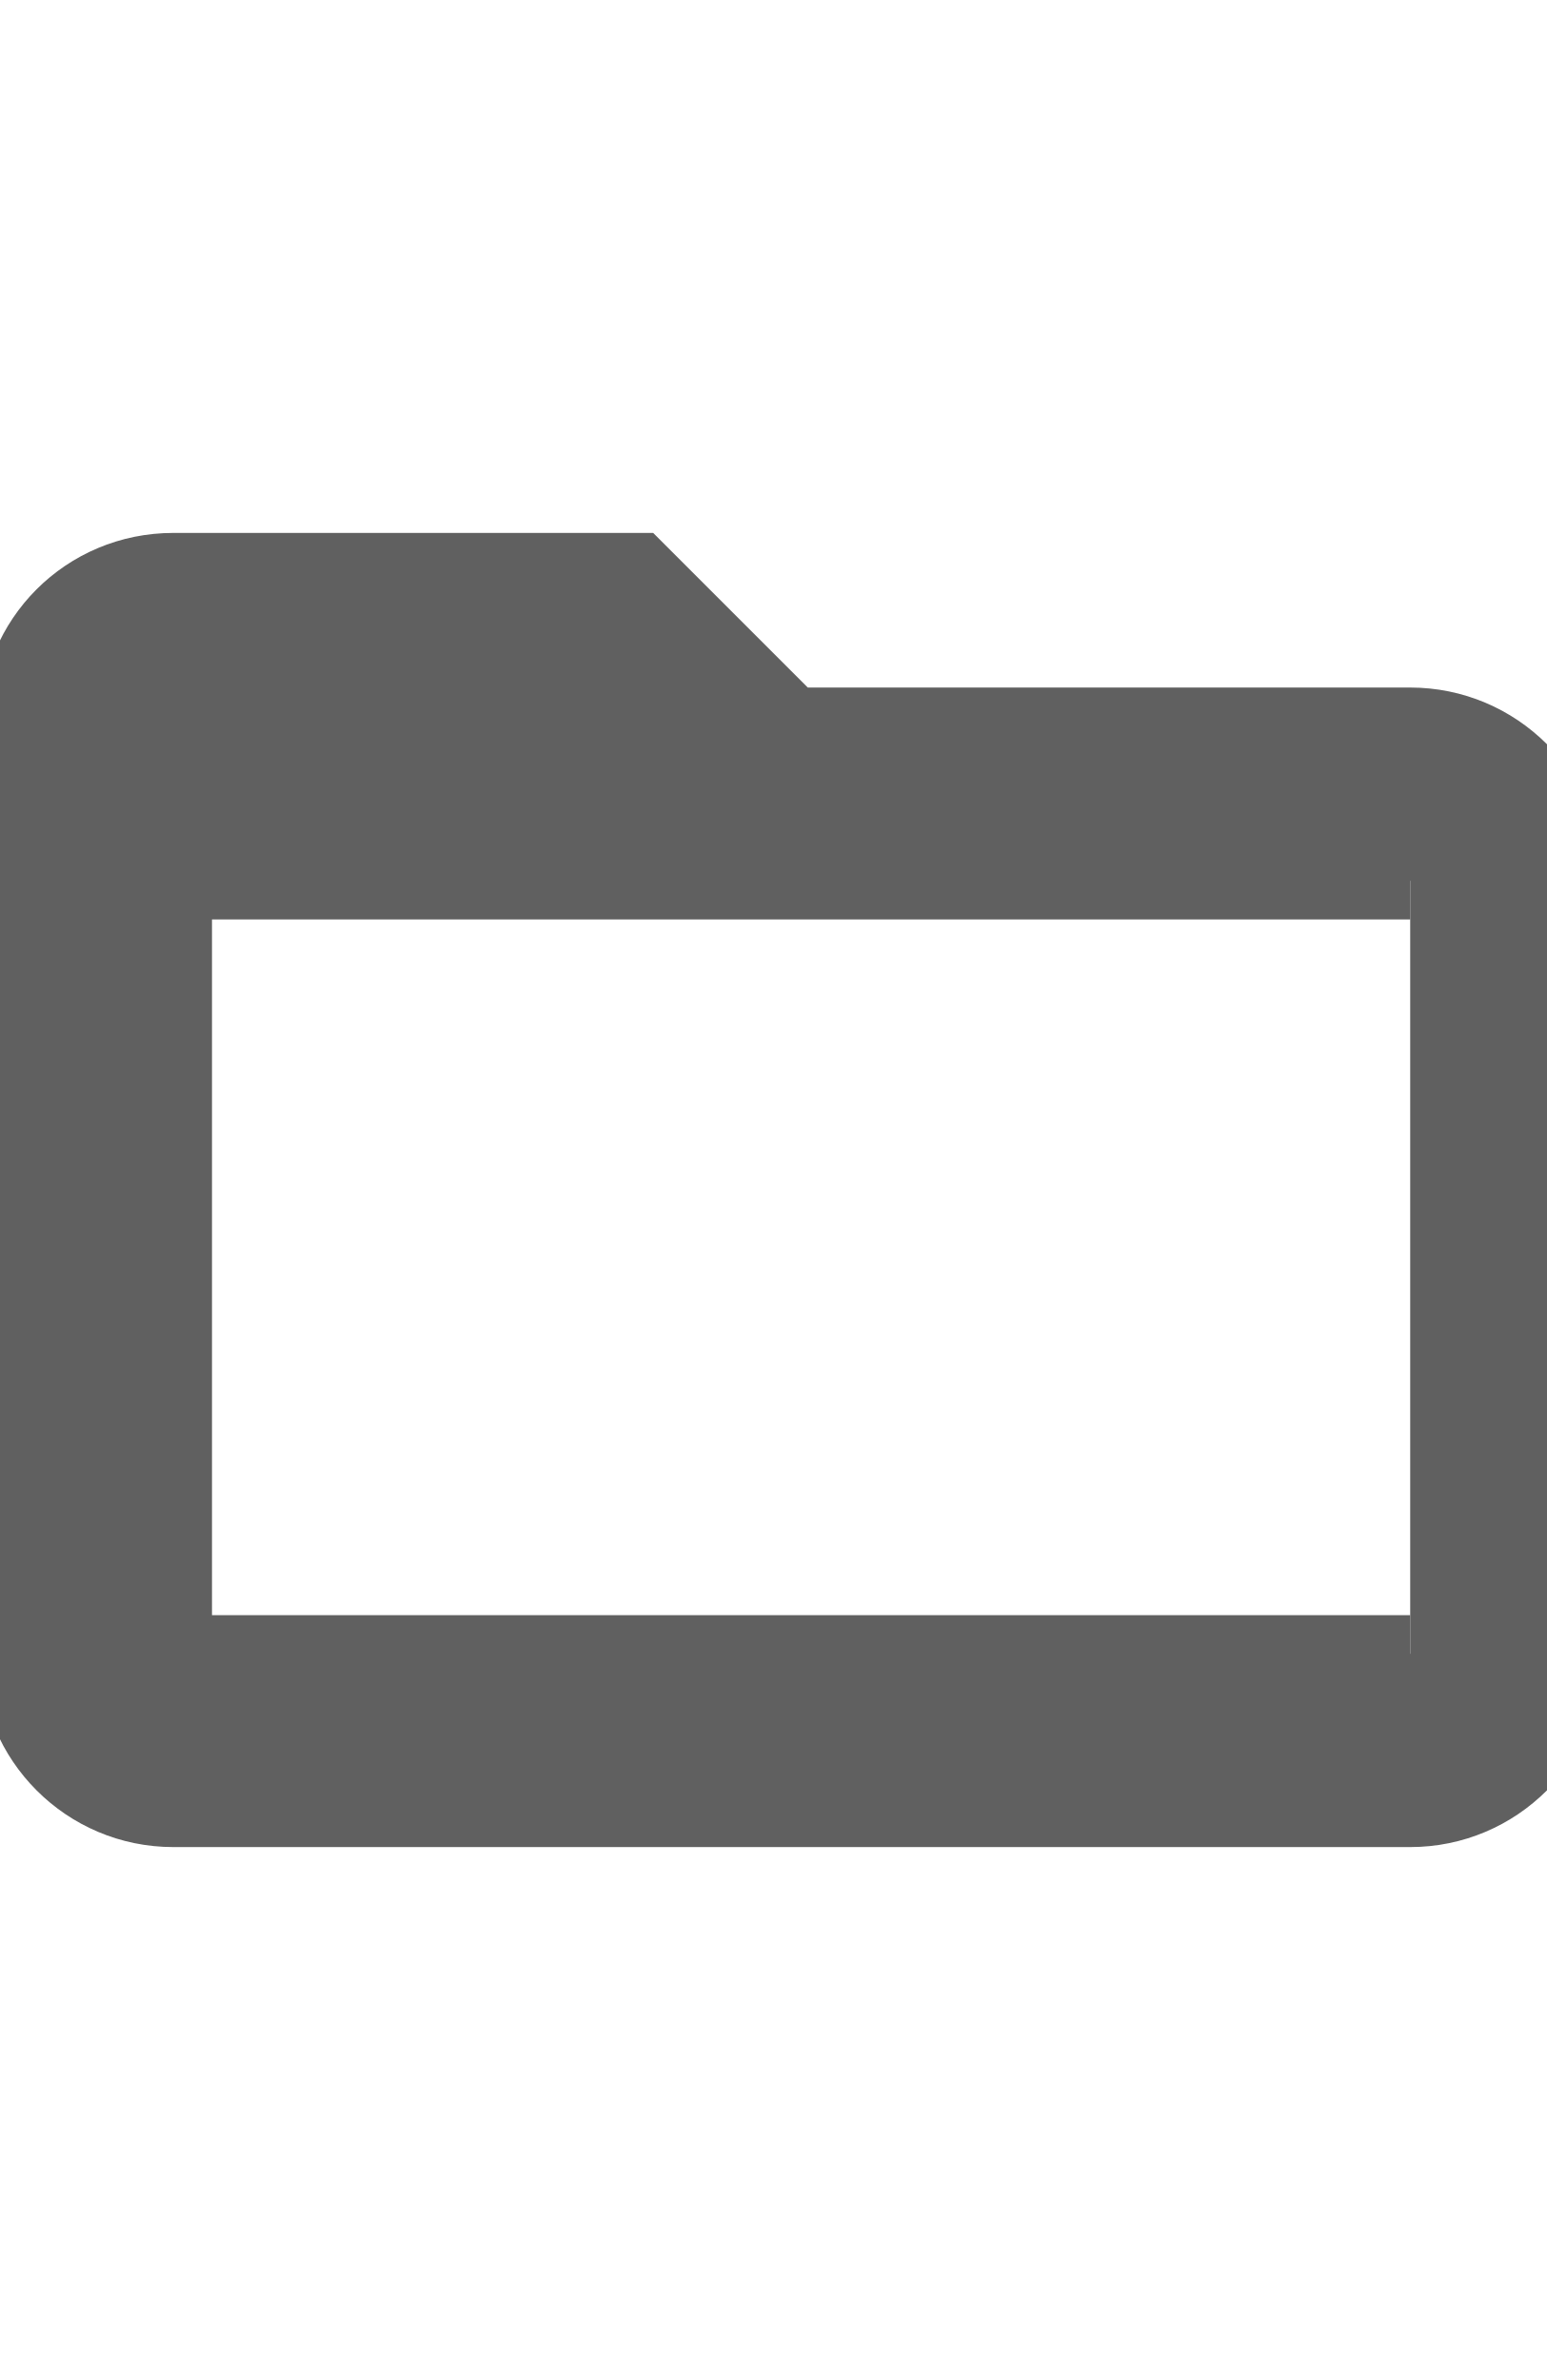
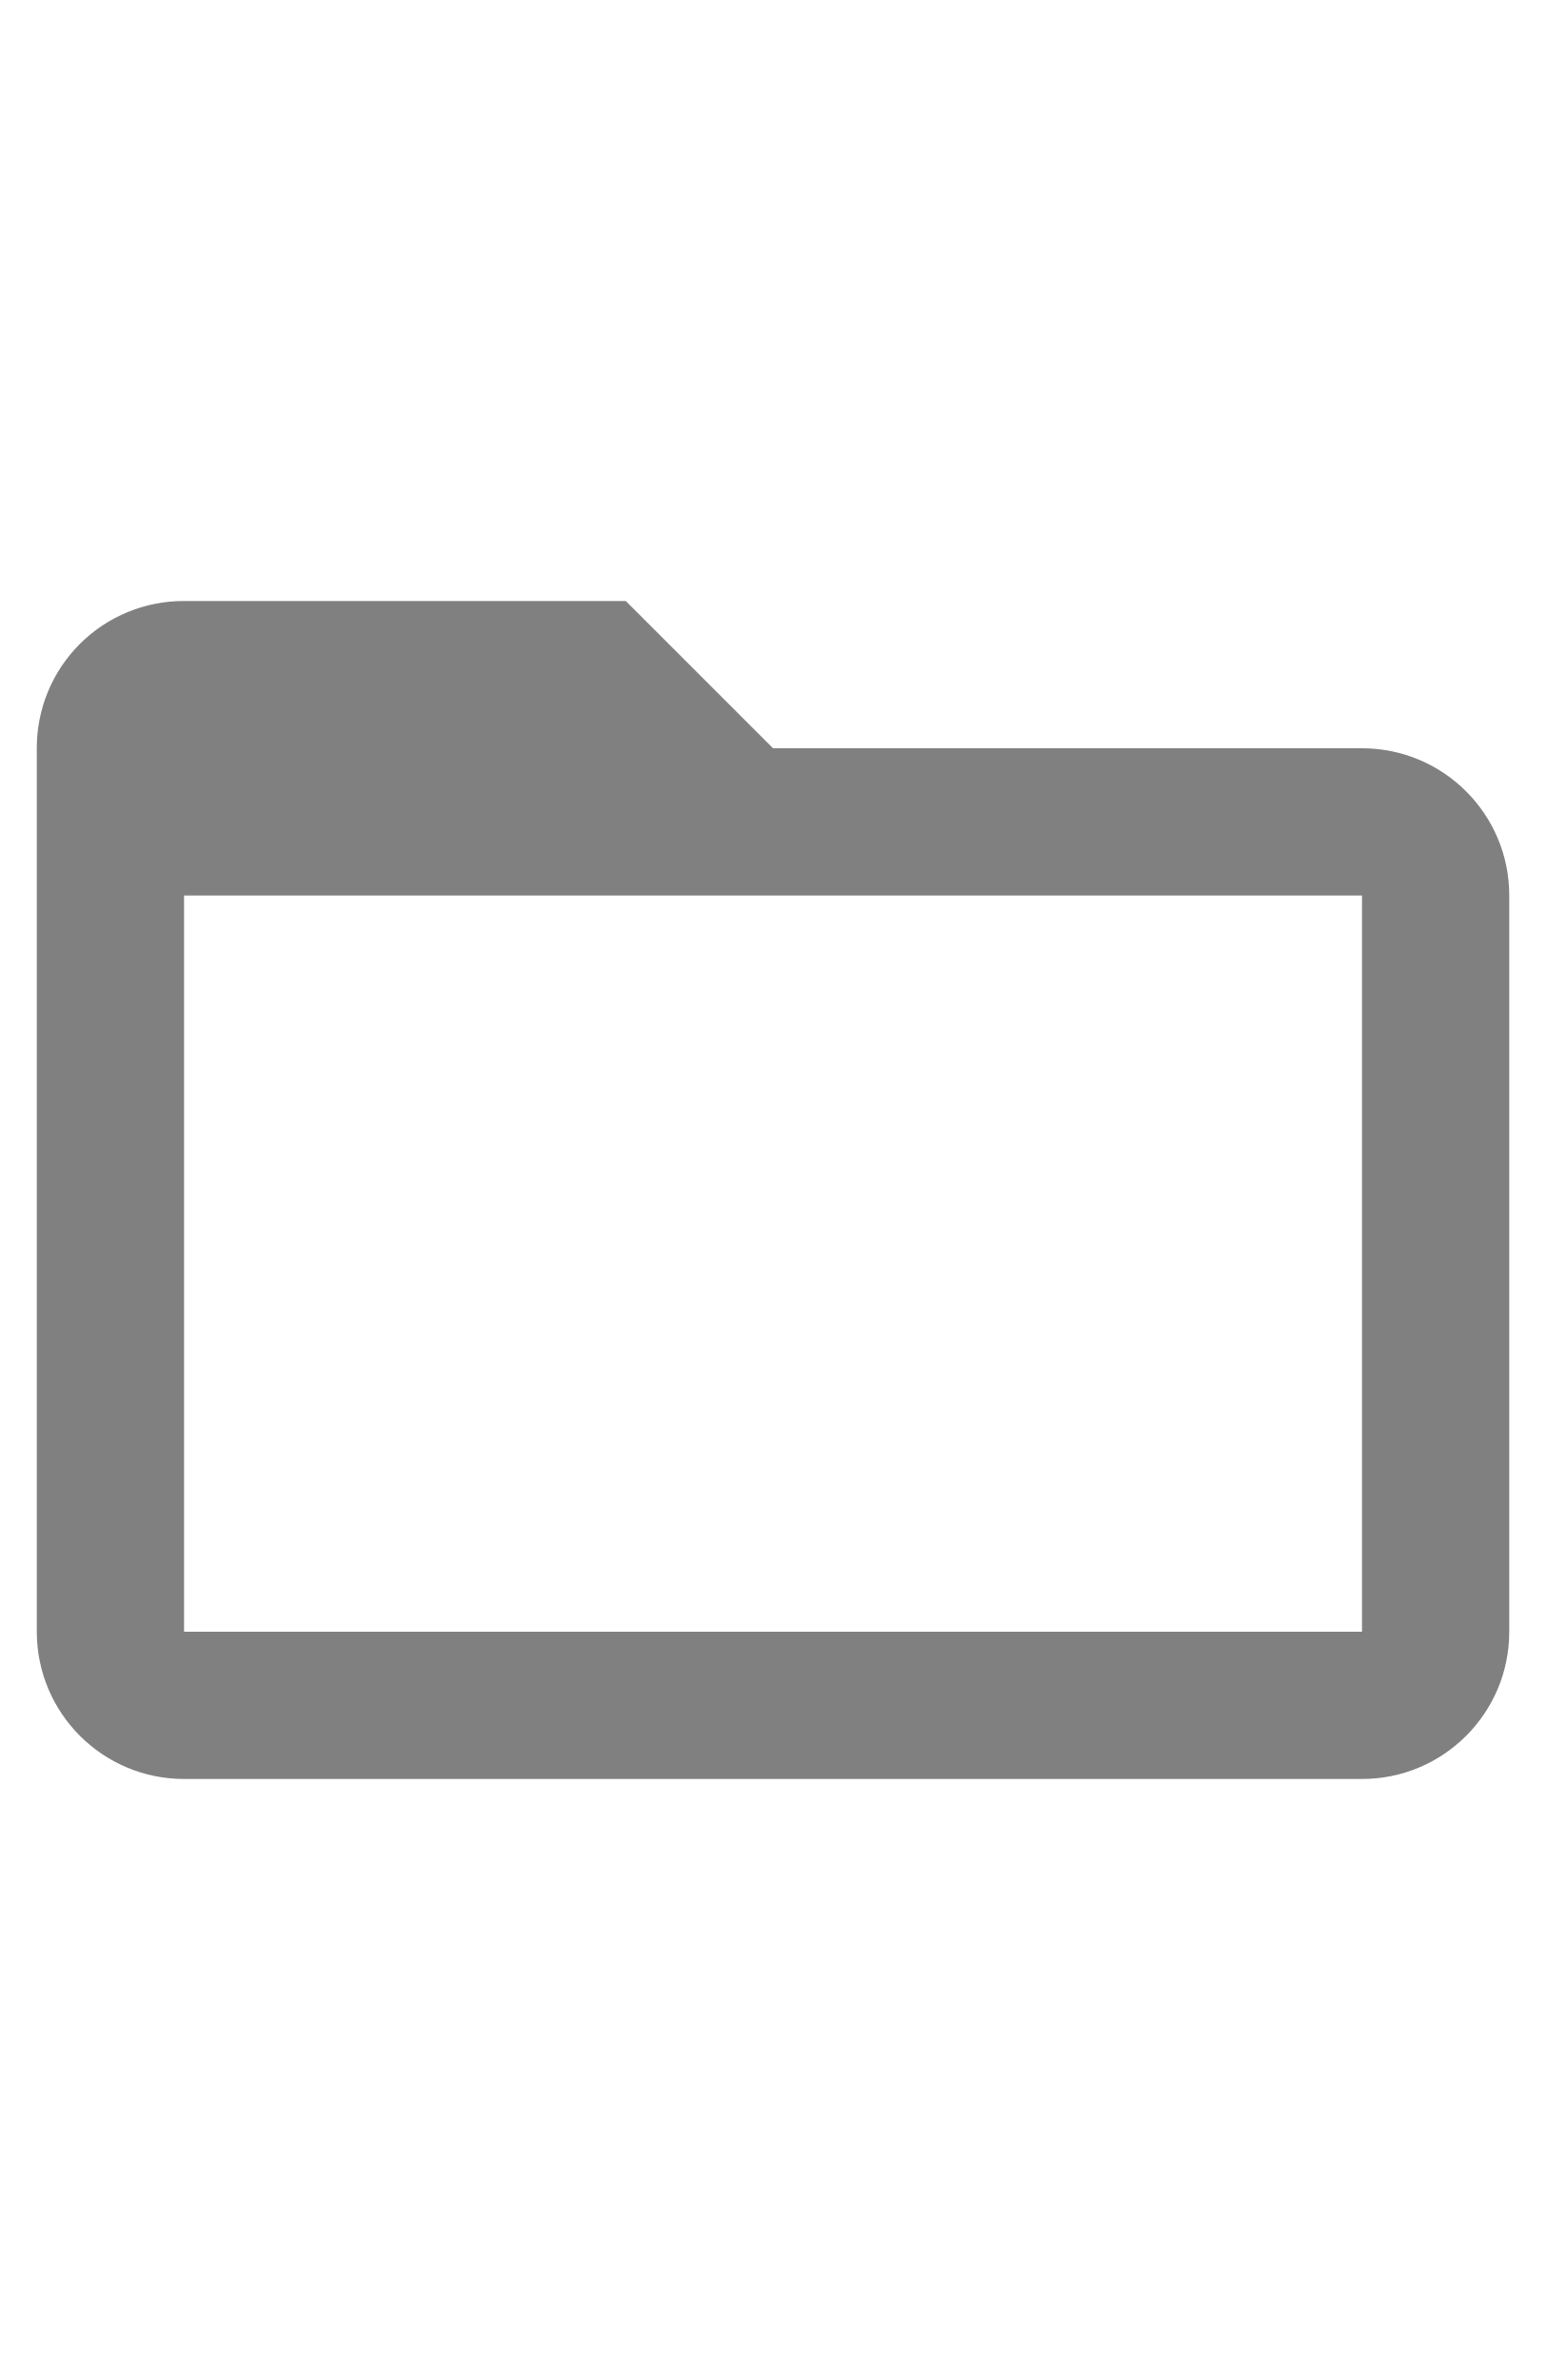
<svg xmlns="http://www.w3.org/2000/svg" width="165" height="254">
-   <path d="M150.5 176.5h-132V94h132m0-16.5h-66L68 61H18.5C9.343 61 2 68.343 2 77.5v99A16.5 16.5 0 0 0 18.5 193h132a16.5 16.5 0 0 0 16.5-16.5V94c0-9.157-7.425-16.5-16.5-16.5z" style="fill:#606060;fill-opacity:1;stroke-width:8.25;stroke:#606060;stroke-opacity:1" />
+   <path d="M145.357 174.143H19.643V95.571h125.714m0-15.714H82.5L66.786 64.143H19.643A15.66 15.66 0 0 0 3.928 79.857v94.286a15.714 15.714 0 0 0 15.715 15.714h125.714a15.714 15.714 0 0 0 15.715-15.714V95.571c0-8.721-7.072-15.714-15.715-15.714z" style="fill:gray;fill-opacity:1;stroke:#000;stroke-width:7.857;stroke-opacity:0" />
</svg>
